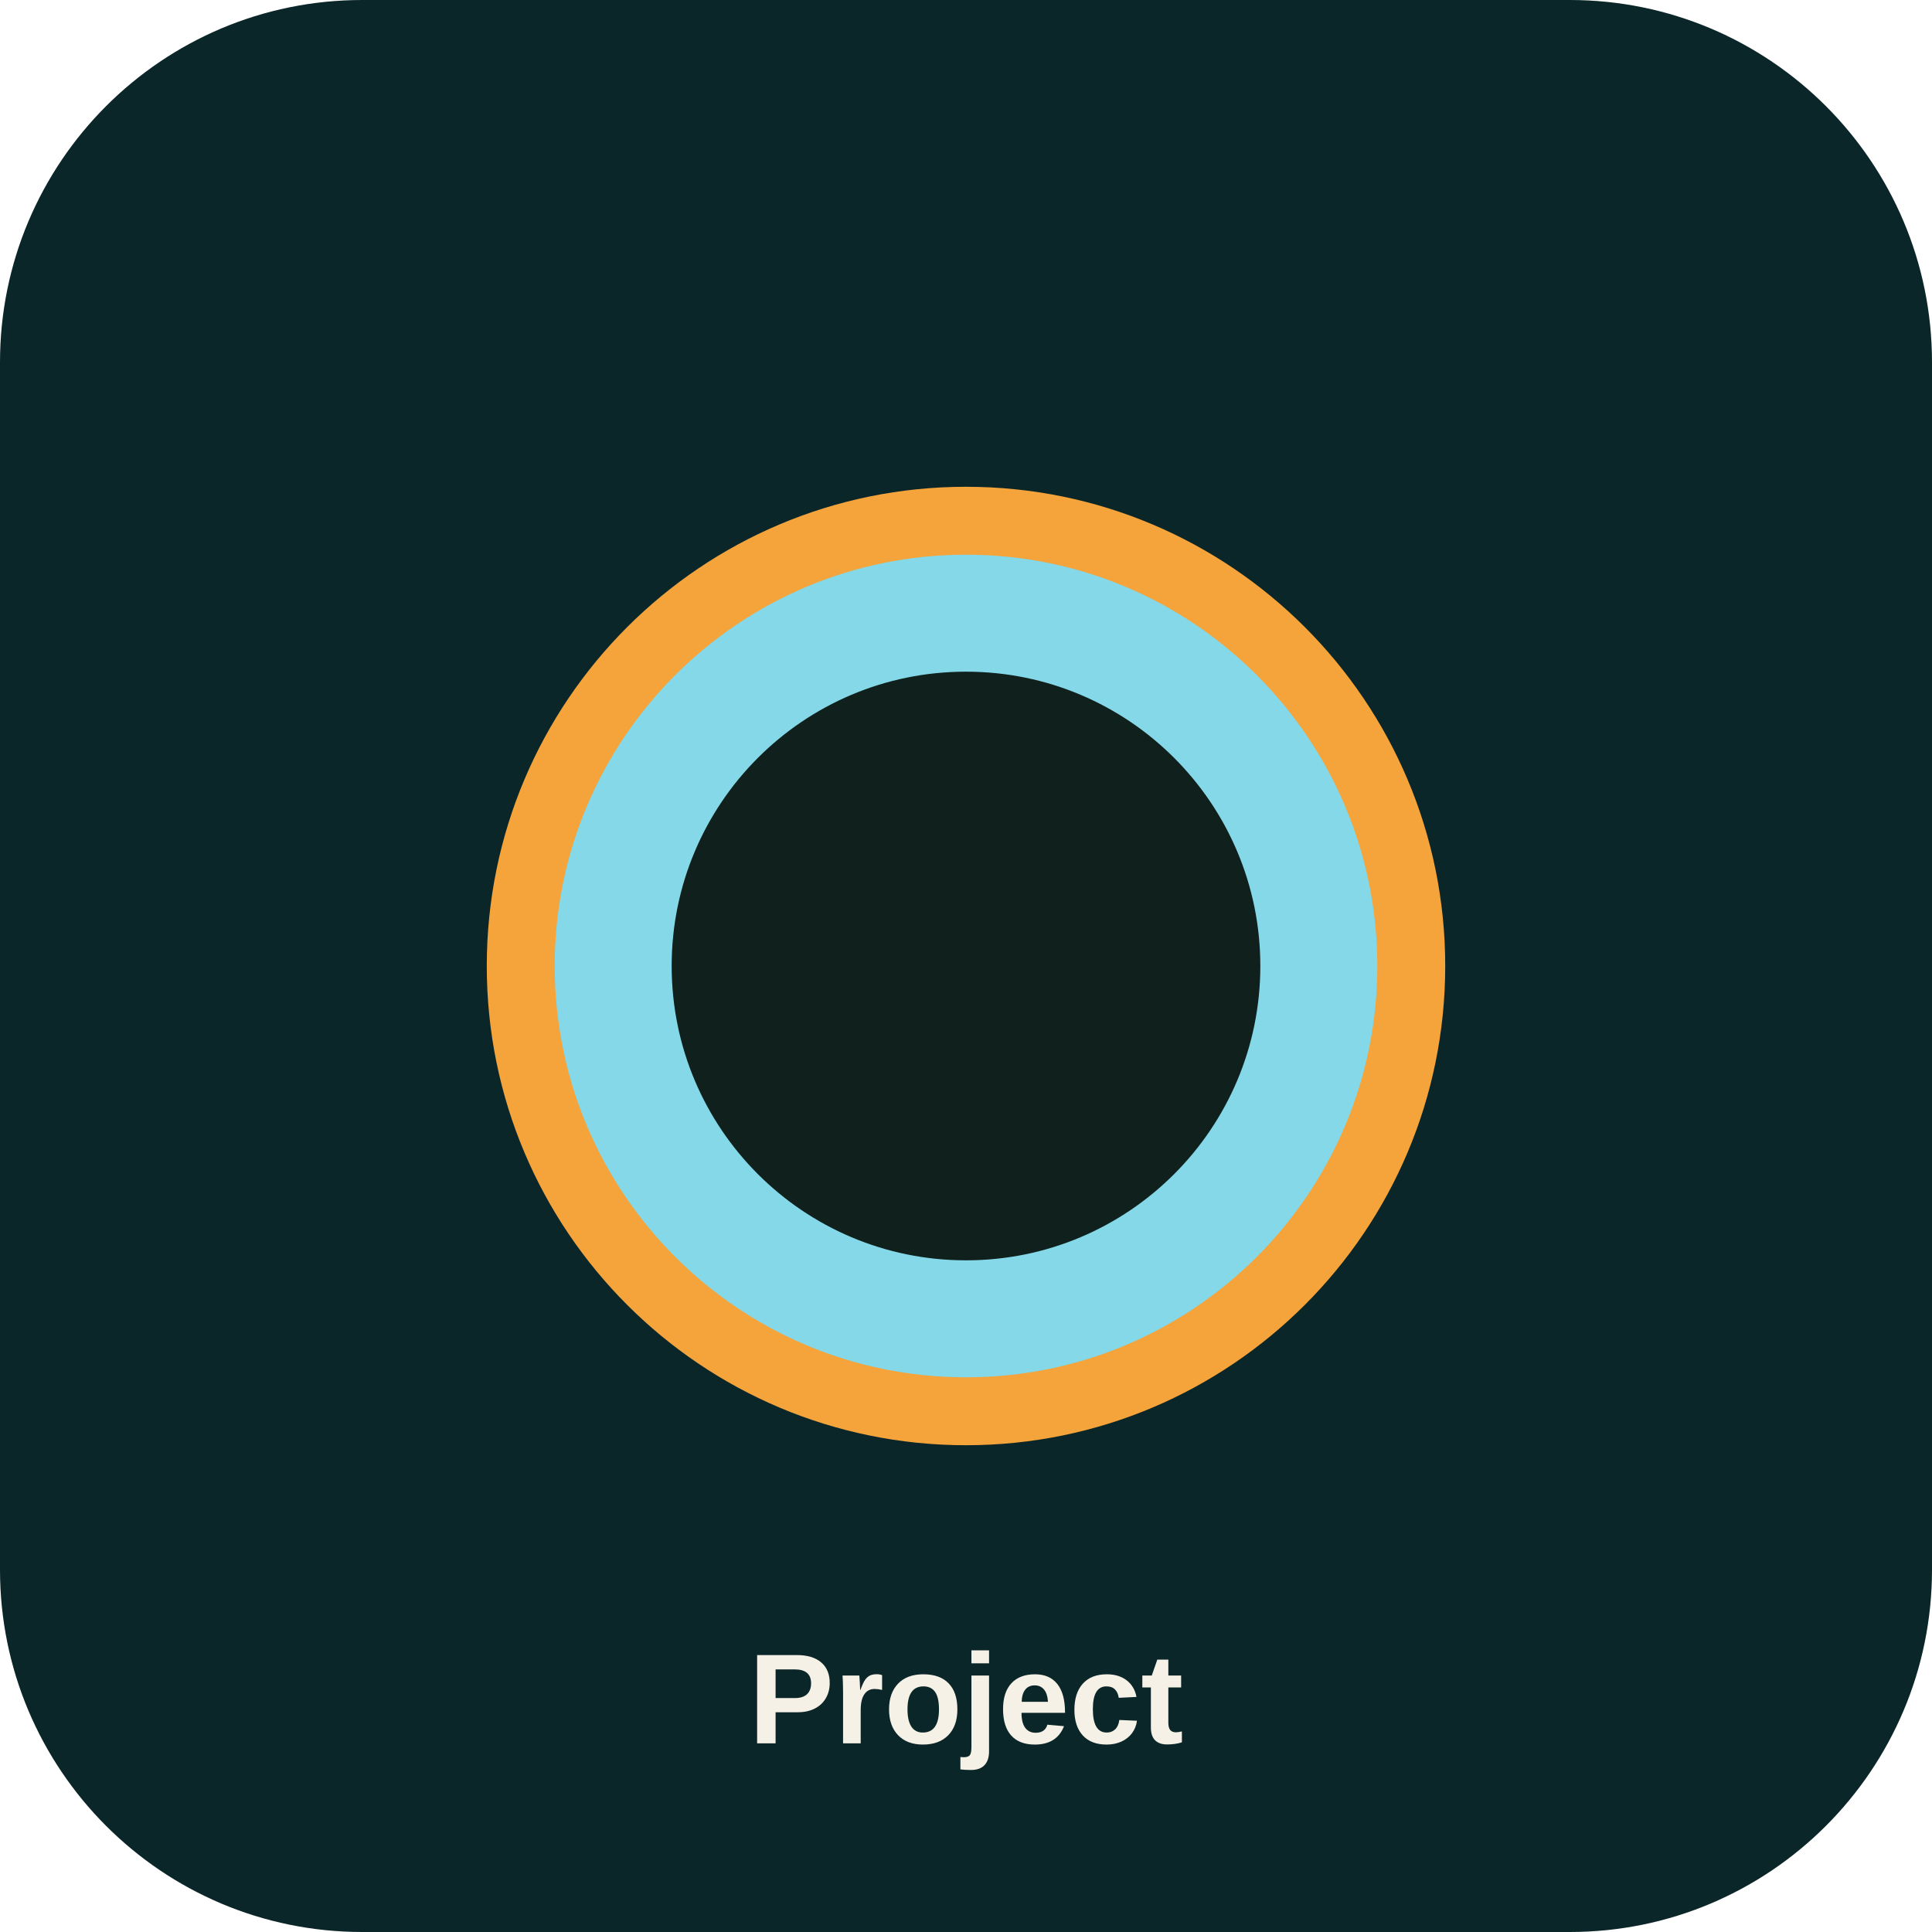
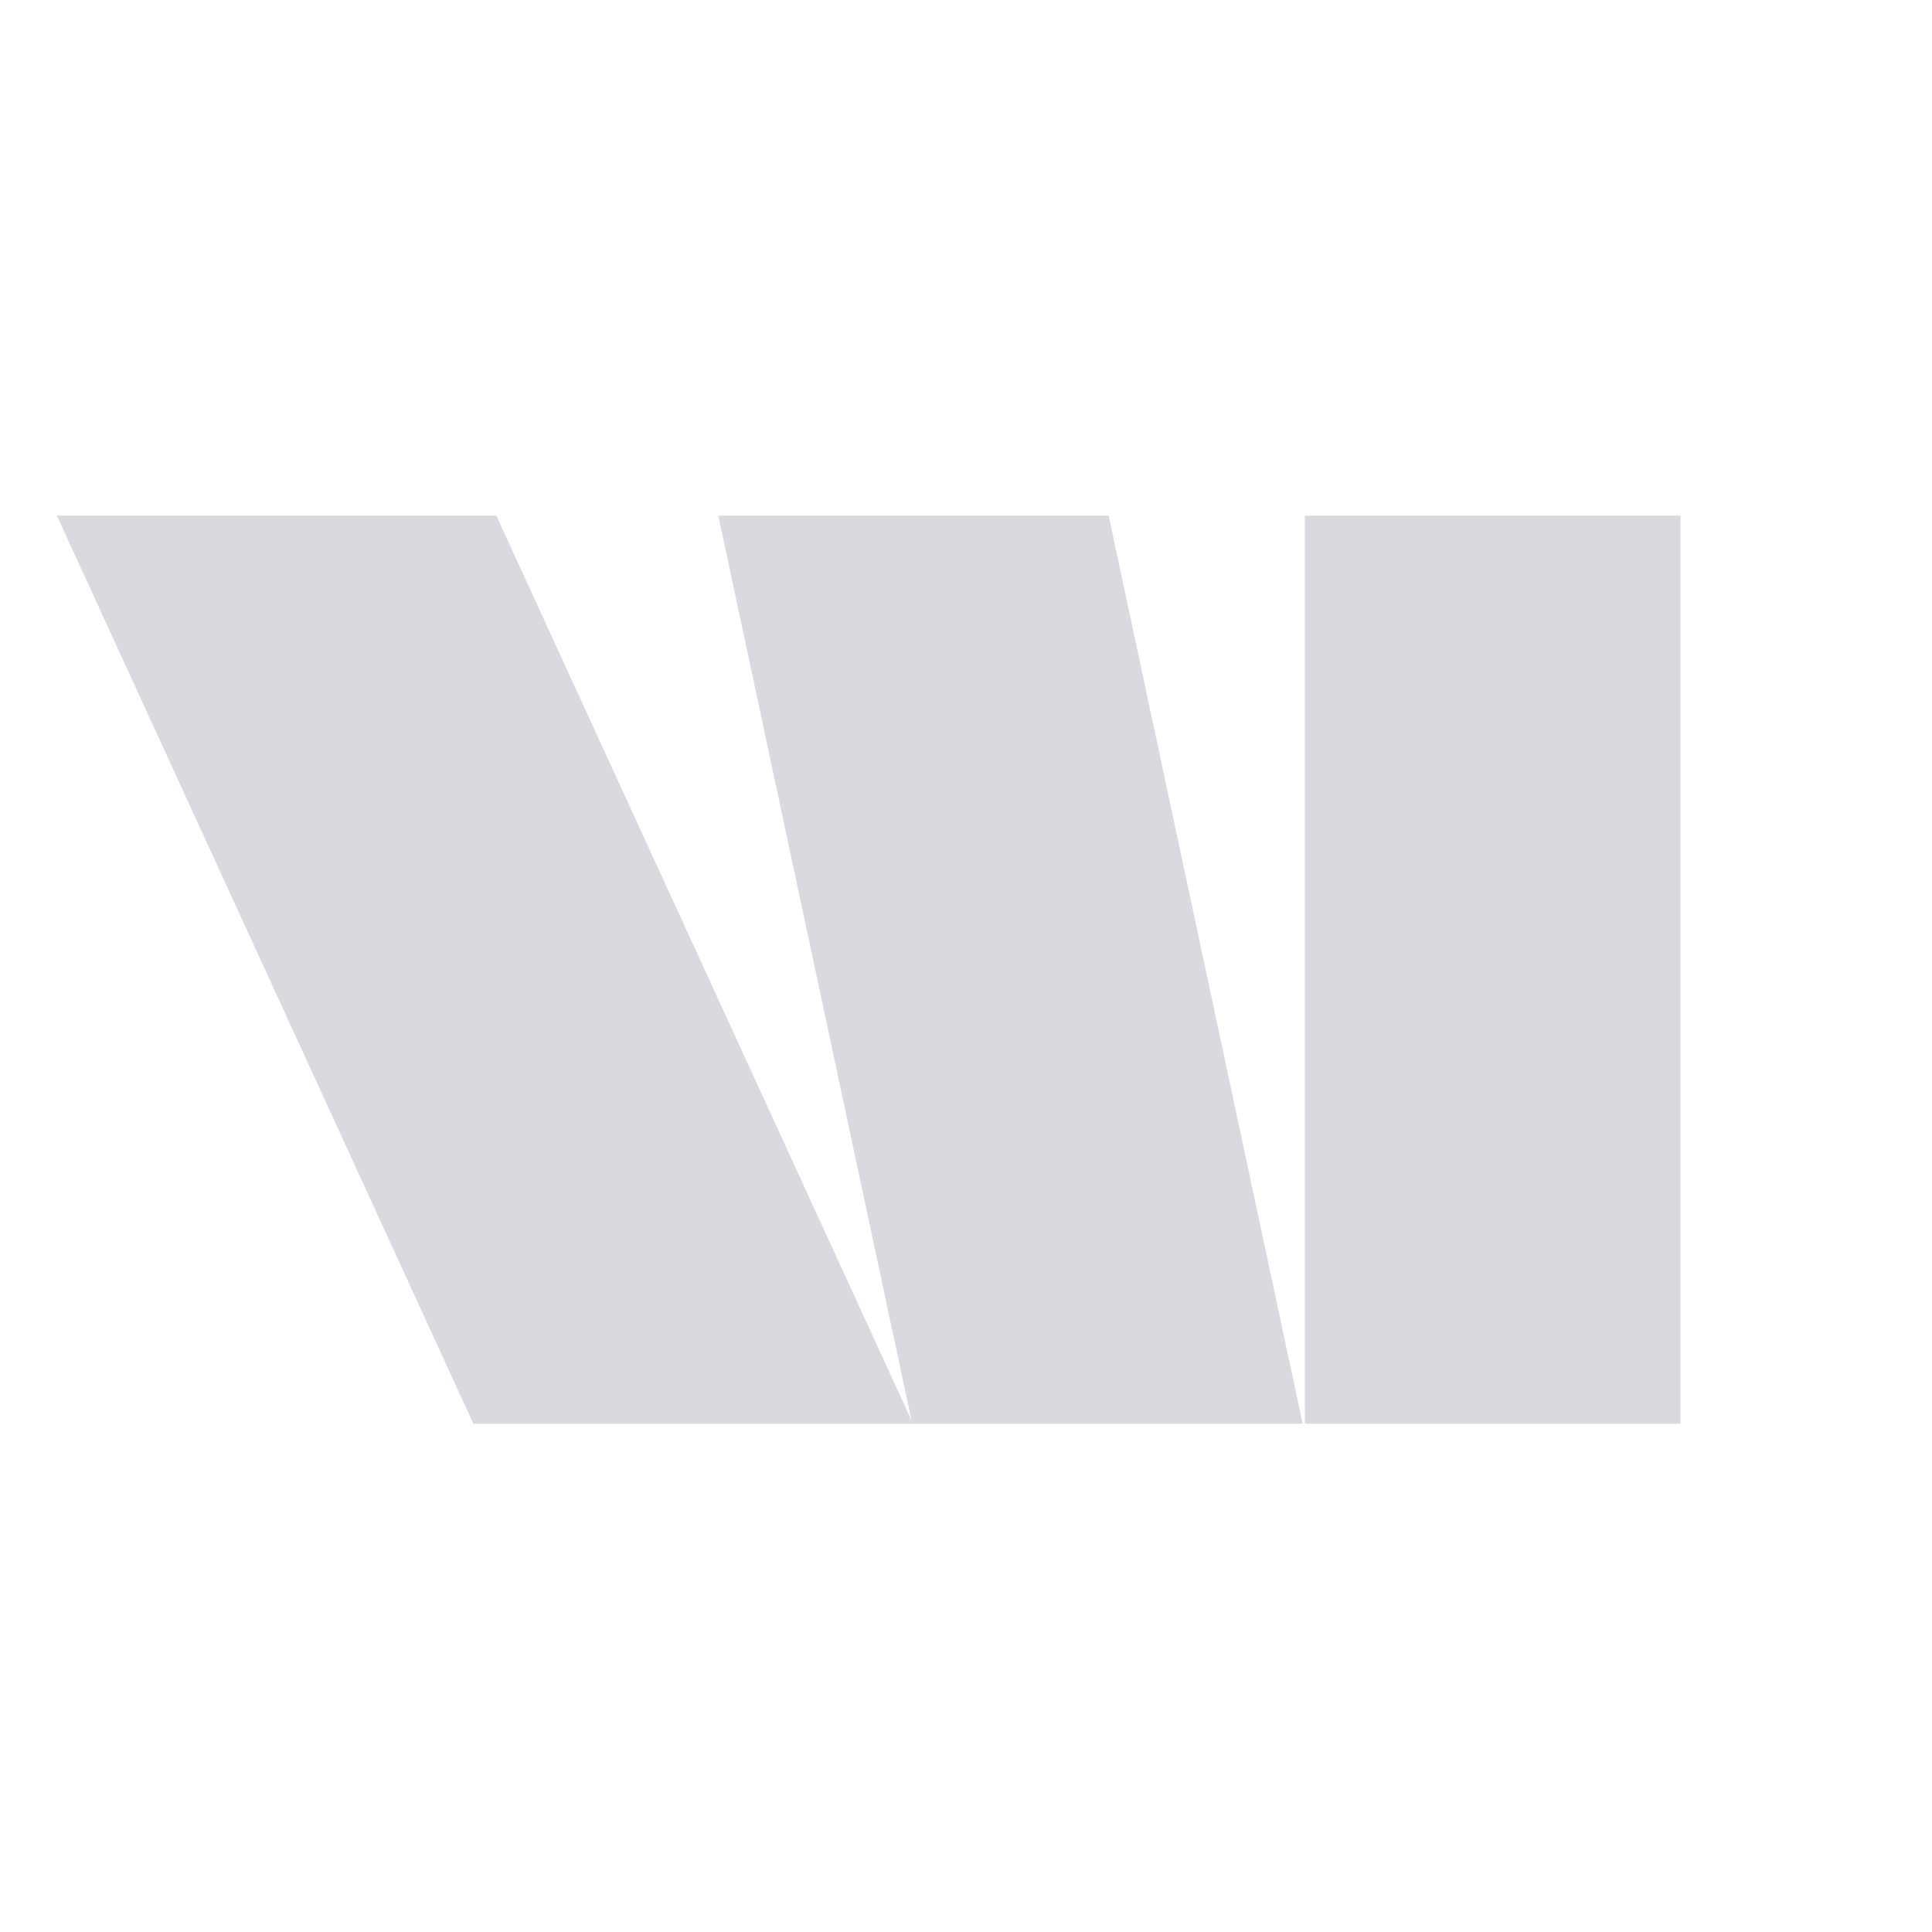
- <svg xmlns="http://www.w3.org/2000/svg" width="512" height="512" viewBox="0 0 512 512" fill="none">
-   <rect width="512" height="512" rx="96" fill="#0B2628" />
-   <circle cx="256" cy="256" r="116" fill="#84D8E8" />
-   <circle cx="256" cy="256" r="78" fill="#10201D" />
-   <path d="M256 138C321.17 138 374 190.83 374 256C374 321.17 321.17 374 256 374C190.83 374 138 321.17 138 256C138 190.83 190.83 138 256 138Z" stroke="#F5A33B" stroke-width="18" />
-   <text x="256" y="462" text-anchor="middle" font-family="Arial, sans-serif" font-size="34" font-weight="700" fill="#F6F1E7">Project</text>
+ <svg xmlns="http://www.w3.org/2000/svg" xmlns:ns1="http://xml.openoffice.org/svg/export" version="1.2" width="215.9mm" height="215.9mm" viewBox="0 0 21590 21590" preserveAspectRatio="xMidYMid" fill-rule="evenodd" stroke-width="28.222" stroke-linejoin="round" xml:space="preserve">
+   <defs class="ClipPathGroup">
+     <clipPath id="presentation_clip_path" clipPathUnits="userSpaceOnUse">
+       <rect x="0" y="0" width="21590" height="21590" />
+     </clipPath>
+     <clipPath id="presentation_clip_path_shrink" clipPathUnits="userSpaceOnUse">
+       <rect x="21" y="21" width="21547" height="21547" />
+     </clipPath>
+   </defs>
+   <defs class="TextShapeIndex">
+     <g ns1:slide="id1" ns1:id-list="id3" />
+   </defs>
+   <defs class="EmbeddedBulletChars">
+     <g id="bullet-char-template-57356" transform="scale(0.0004882812,-0.0004882812)">
+       <path d="M 580,1141 L 1163,571 580,0 -4,571 580,1141 Z" />
+     </g>
+     <g id="bullet-char-template-57354" transform="scale(0.0004882812,-0.0004882812)">
+       <path d="M 8,1128 L 1137,1128 1137,0 8,0 8,1128 Z" />
+     </g>
+     <g id="bullet-char-template-10146" transform="scale(0.0004882812,-0.0004882812)">
+       <path d="M 174,0 L 602,739 174,1481 1456,739 174,0 Z M 1358,739 L 309,1346 659,739 1358,739 Z" />
+     </g>
+     <g id="bullet-char-template-10132" transform="scale(0.0004882812,-0.0004882812)">
+       <path d="M 2015,739 L 1276,0 717,0 1260,543 174,543 174,936 1260,936 717,1481 1274,1481 2015,739 Z" />
+     </g>
+     <g id="bullet-char-template-10007" transform="scale(0.0004882812,-0.0004882812)">
+       <path d="M 0,-2 C -7,14 -16,27 -25,37 L 356,567 C 262,823 215,952 215,954 215,979 228,992 255,992 264,992 276,990 289,987 310,991 331,999 354,1012 L 381,999 492,748 772,1049 836,1024 860,1049 C 881,1039 901,1025 922,1006 886,937 835,863 770,784 769,783 710,716 594,584 L 774,223 C 774,196 753,168 711,139 L 727,119 C 717,90 699,76 672,76 641,76 570,178 457,381 L 164,-76 C 142,-110 111,-127 72,-127 30,-127 9,-110 8,-76 1,-67 -2,-52 -2,-32 -2,-23 -1,-13 0,-2 Z" />
+     </g>
+     <g id="bullet-char-template-10004" transform="scale(0.0004882812,-0.0004882812)">
+       <path d="M 285,-33 C 182,-33 111,30 74,156 52,228 41,333 41,471 41,549 55,616 82,672 116,743 169,778 240,778 293,778 328,747 346,684 L 369,508 C 377,444 397,411 428,410 L 1163,1116 C 1174,1127 1196,1133 1229,1133 1271,1133 1292,1118 1292,1087 L 1292,965 C 1292,929 1282,901 1262,881 L 442,47 C 390,-6 338,-33 285,-33 Z" />
+     </g>
+     <g id="bullet-char-template-9679" transform="scale(0.0004882812,-0.0004882812)">
+       <path d="M 813,0 C 632,0 489,54 383,161 276,268 223,411 223,592 223,773 276,916 383,1023 489,1130 632,1184 813,1184 992,1184 1136,1130 1245,1023 1353,916 1407,772 1407,592 1407,412 1353,268 1245,161 1136,54 992,0 813,0 Z" />
+     </g>
+     <g id="bullet-char-template-8226" transform="scale(0.0004882812,-0.0004882812)">
+       <path d="M 346,457 C 273,457 209,483 155,535 101,586 74,649 74,723 74,796 101,859 155,911 209,963 273,989 346,989 419,989 480,963 531,910 582,859 608,796 608,723 608,648 583,586 532,535 482,483 420,457 346,457 Z" />
+     </g>
+     <g id="bullet-char-template-8211" transform="scale(0.0004882812,-0.0004882812)">
+       <path d="M -4,459 L 1135,459 1135,606 -4,606 -4,459 Z" />
+     </g>
+     <g id="bullet-char-template-61548" transform="scale(0.0004882812,-0.0004882812)">
+       <path d="M 173,740 C 173,903 231,1043 346,1159 462,1274 601,1332 765,1332 928,1332 1067,1274 1183,1159 1299,1043 1357,903 1357,740 1357,577 1299,437 1183,322 1067,206 928,148 765,148 601,148 462,206 346,322 231,437 173,577 173,740 Z" />
+     </g>
+   </defs>
+   <g>
+     <g id="id2" class="Master_Slide">
+       <g id="bg-id2" class="Background" />
+       <g id="bo-id2" class="BackgroundObjects" />
+     </g>
+   </g>
+   <g class="SlideGroup">
+     <g>
+       <g id="container-id1">
+         <g id="id1" class="Slide" clip-path="url(#presentation_clip_path)">
+           <g class="Page">
+             <g class="Group">
+               <g class="com.sun.star.drawing.PolyPolygonShape">
+                 <g id="id3">
+                   <rect class="BoundingBox" stroke="none" fill="none" x="635" y="5762" width="18146" height="10149" />
+                   <path fill="rgb(219,217,223)" stroke="none" d="M 14557,15910 L 5290,15910 635,5762 5546,5762 10186,15873 8027,5762 12389,5762 14557,15910 Z M 18780,15910 L 14582,15910 14582,5762 18780,5762 18780,15910 Z " />
+                 </g>
+               </g>
+             </g>
+           </g>
+         </g>
+       </g>
+     </g>
+   </g>
</svg>
